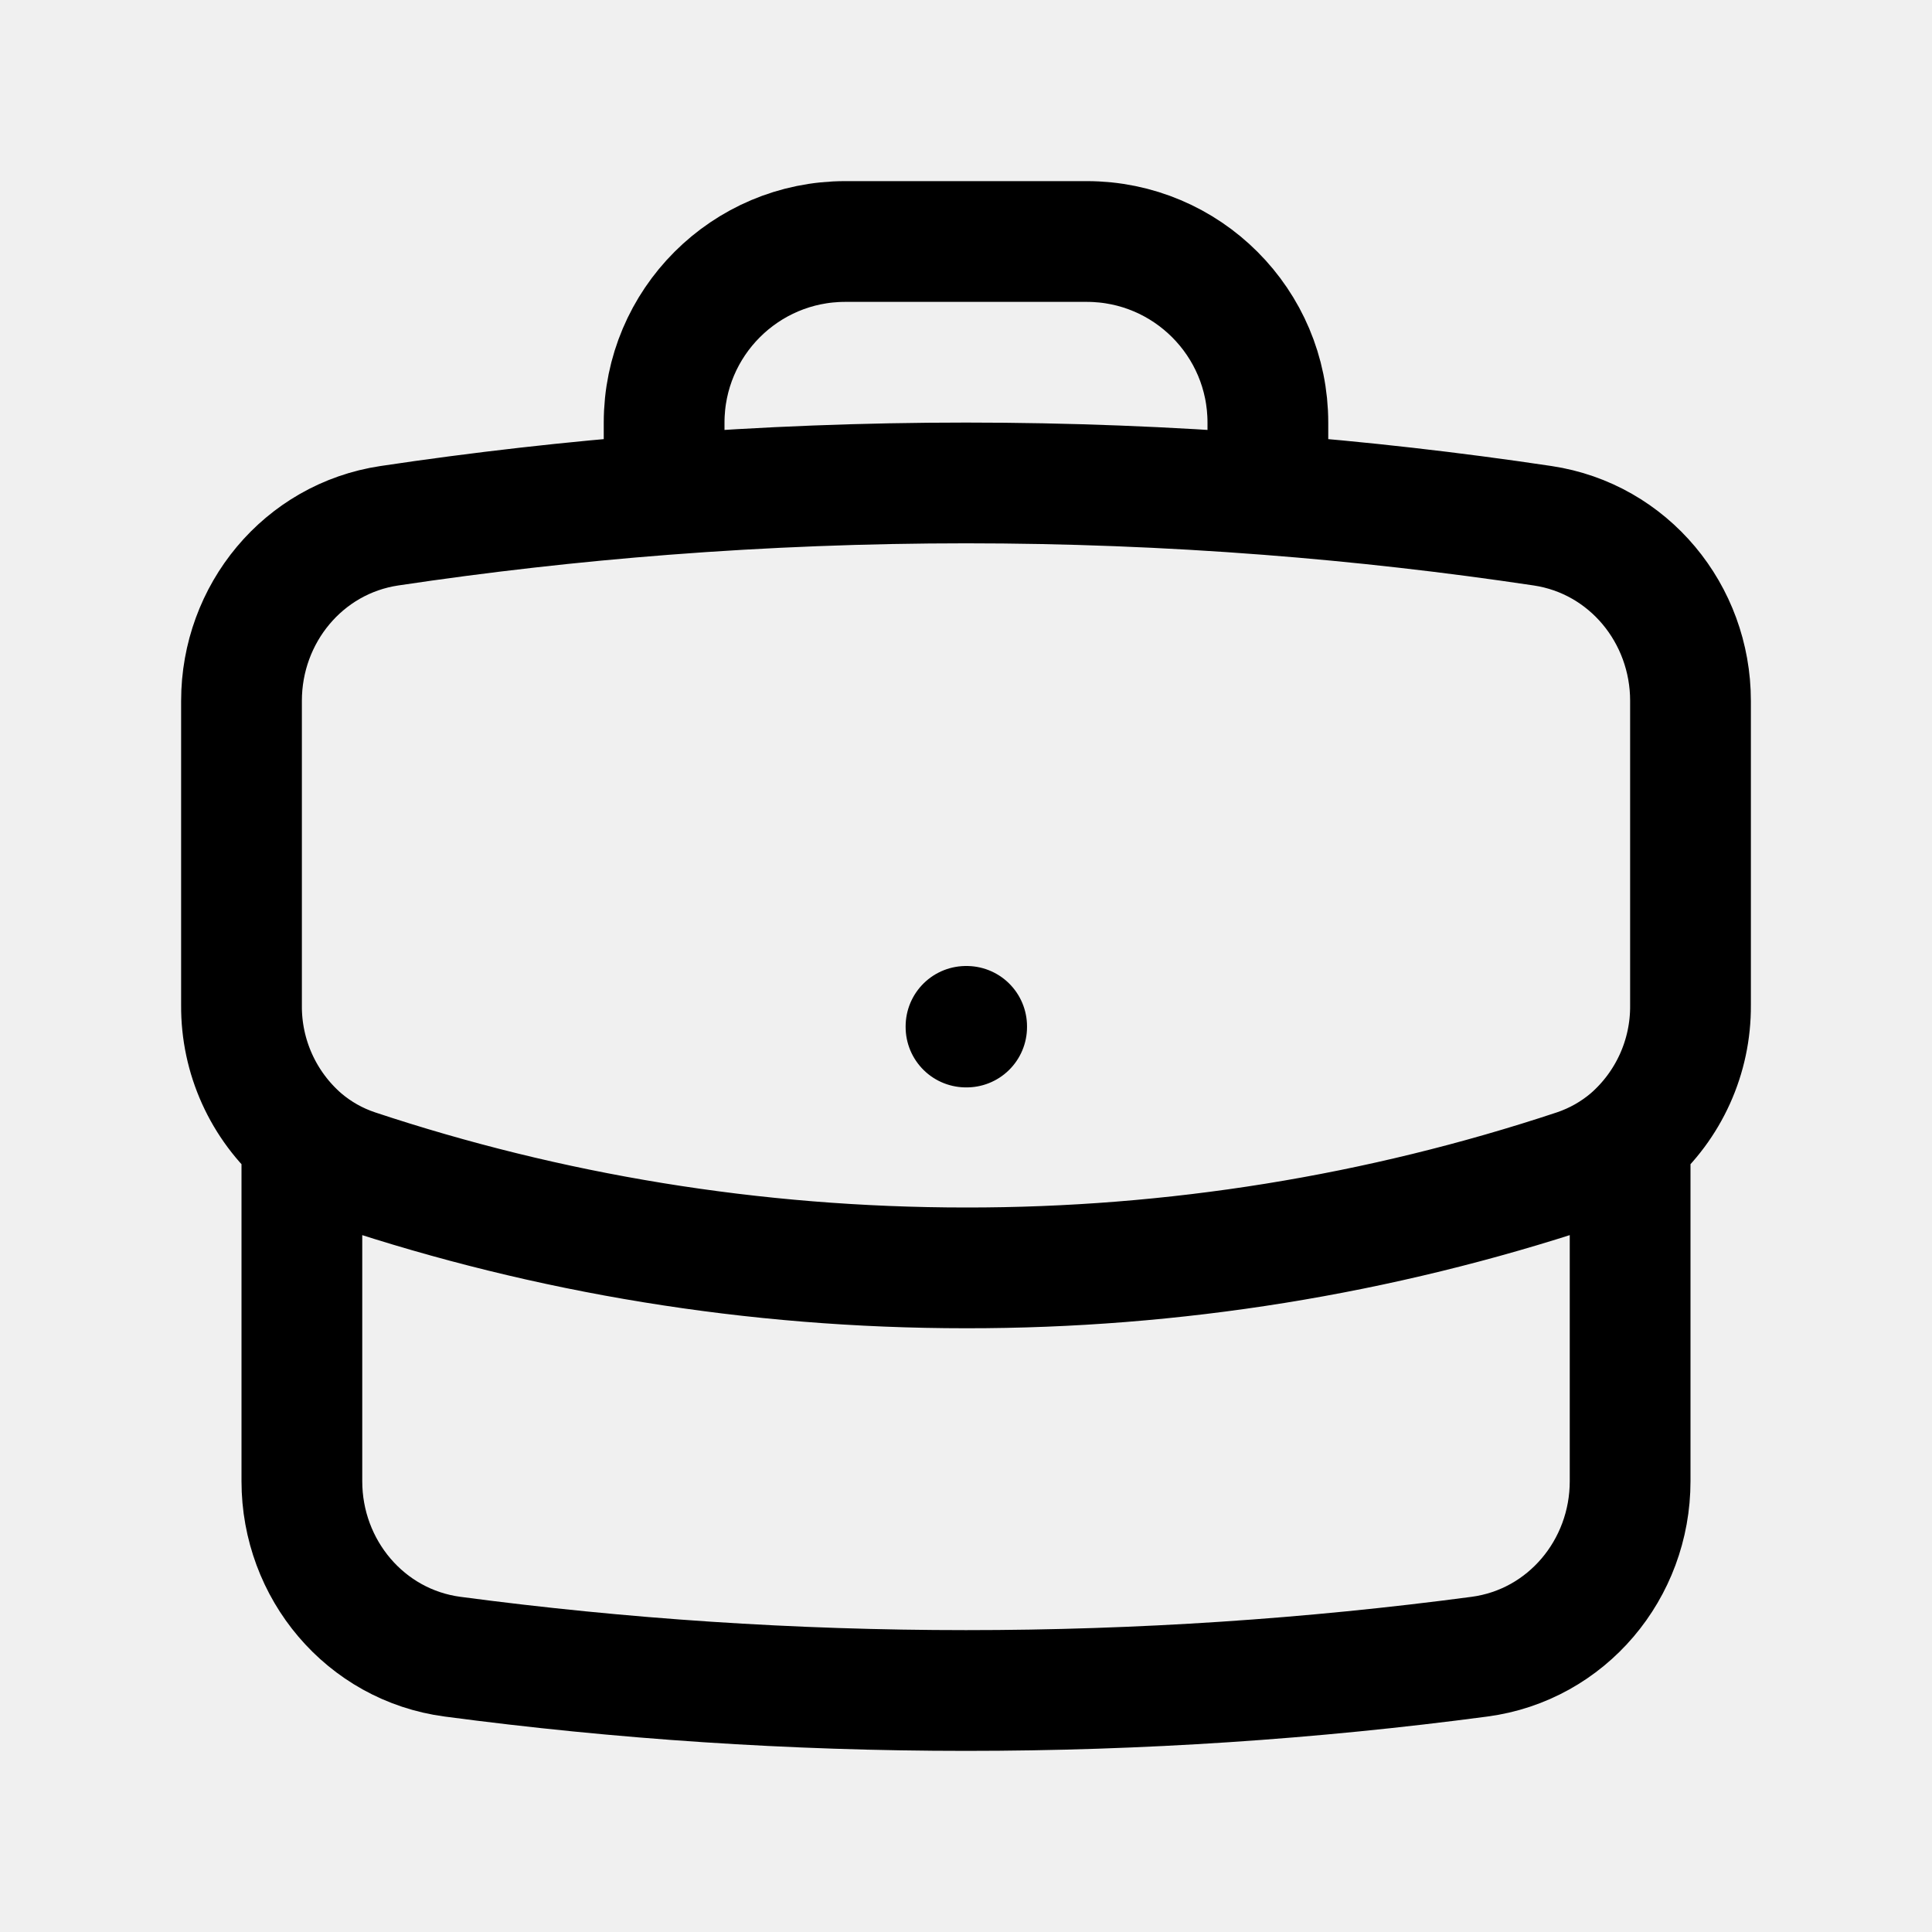
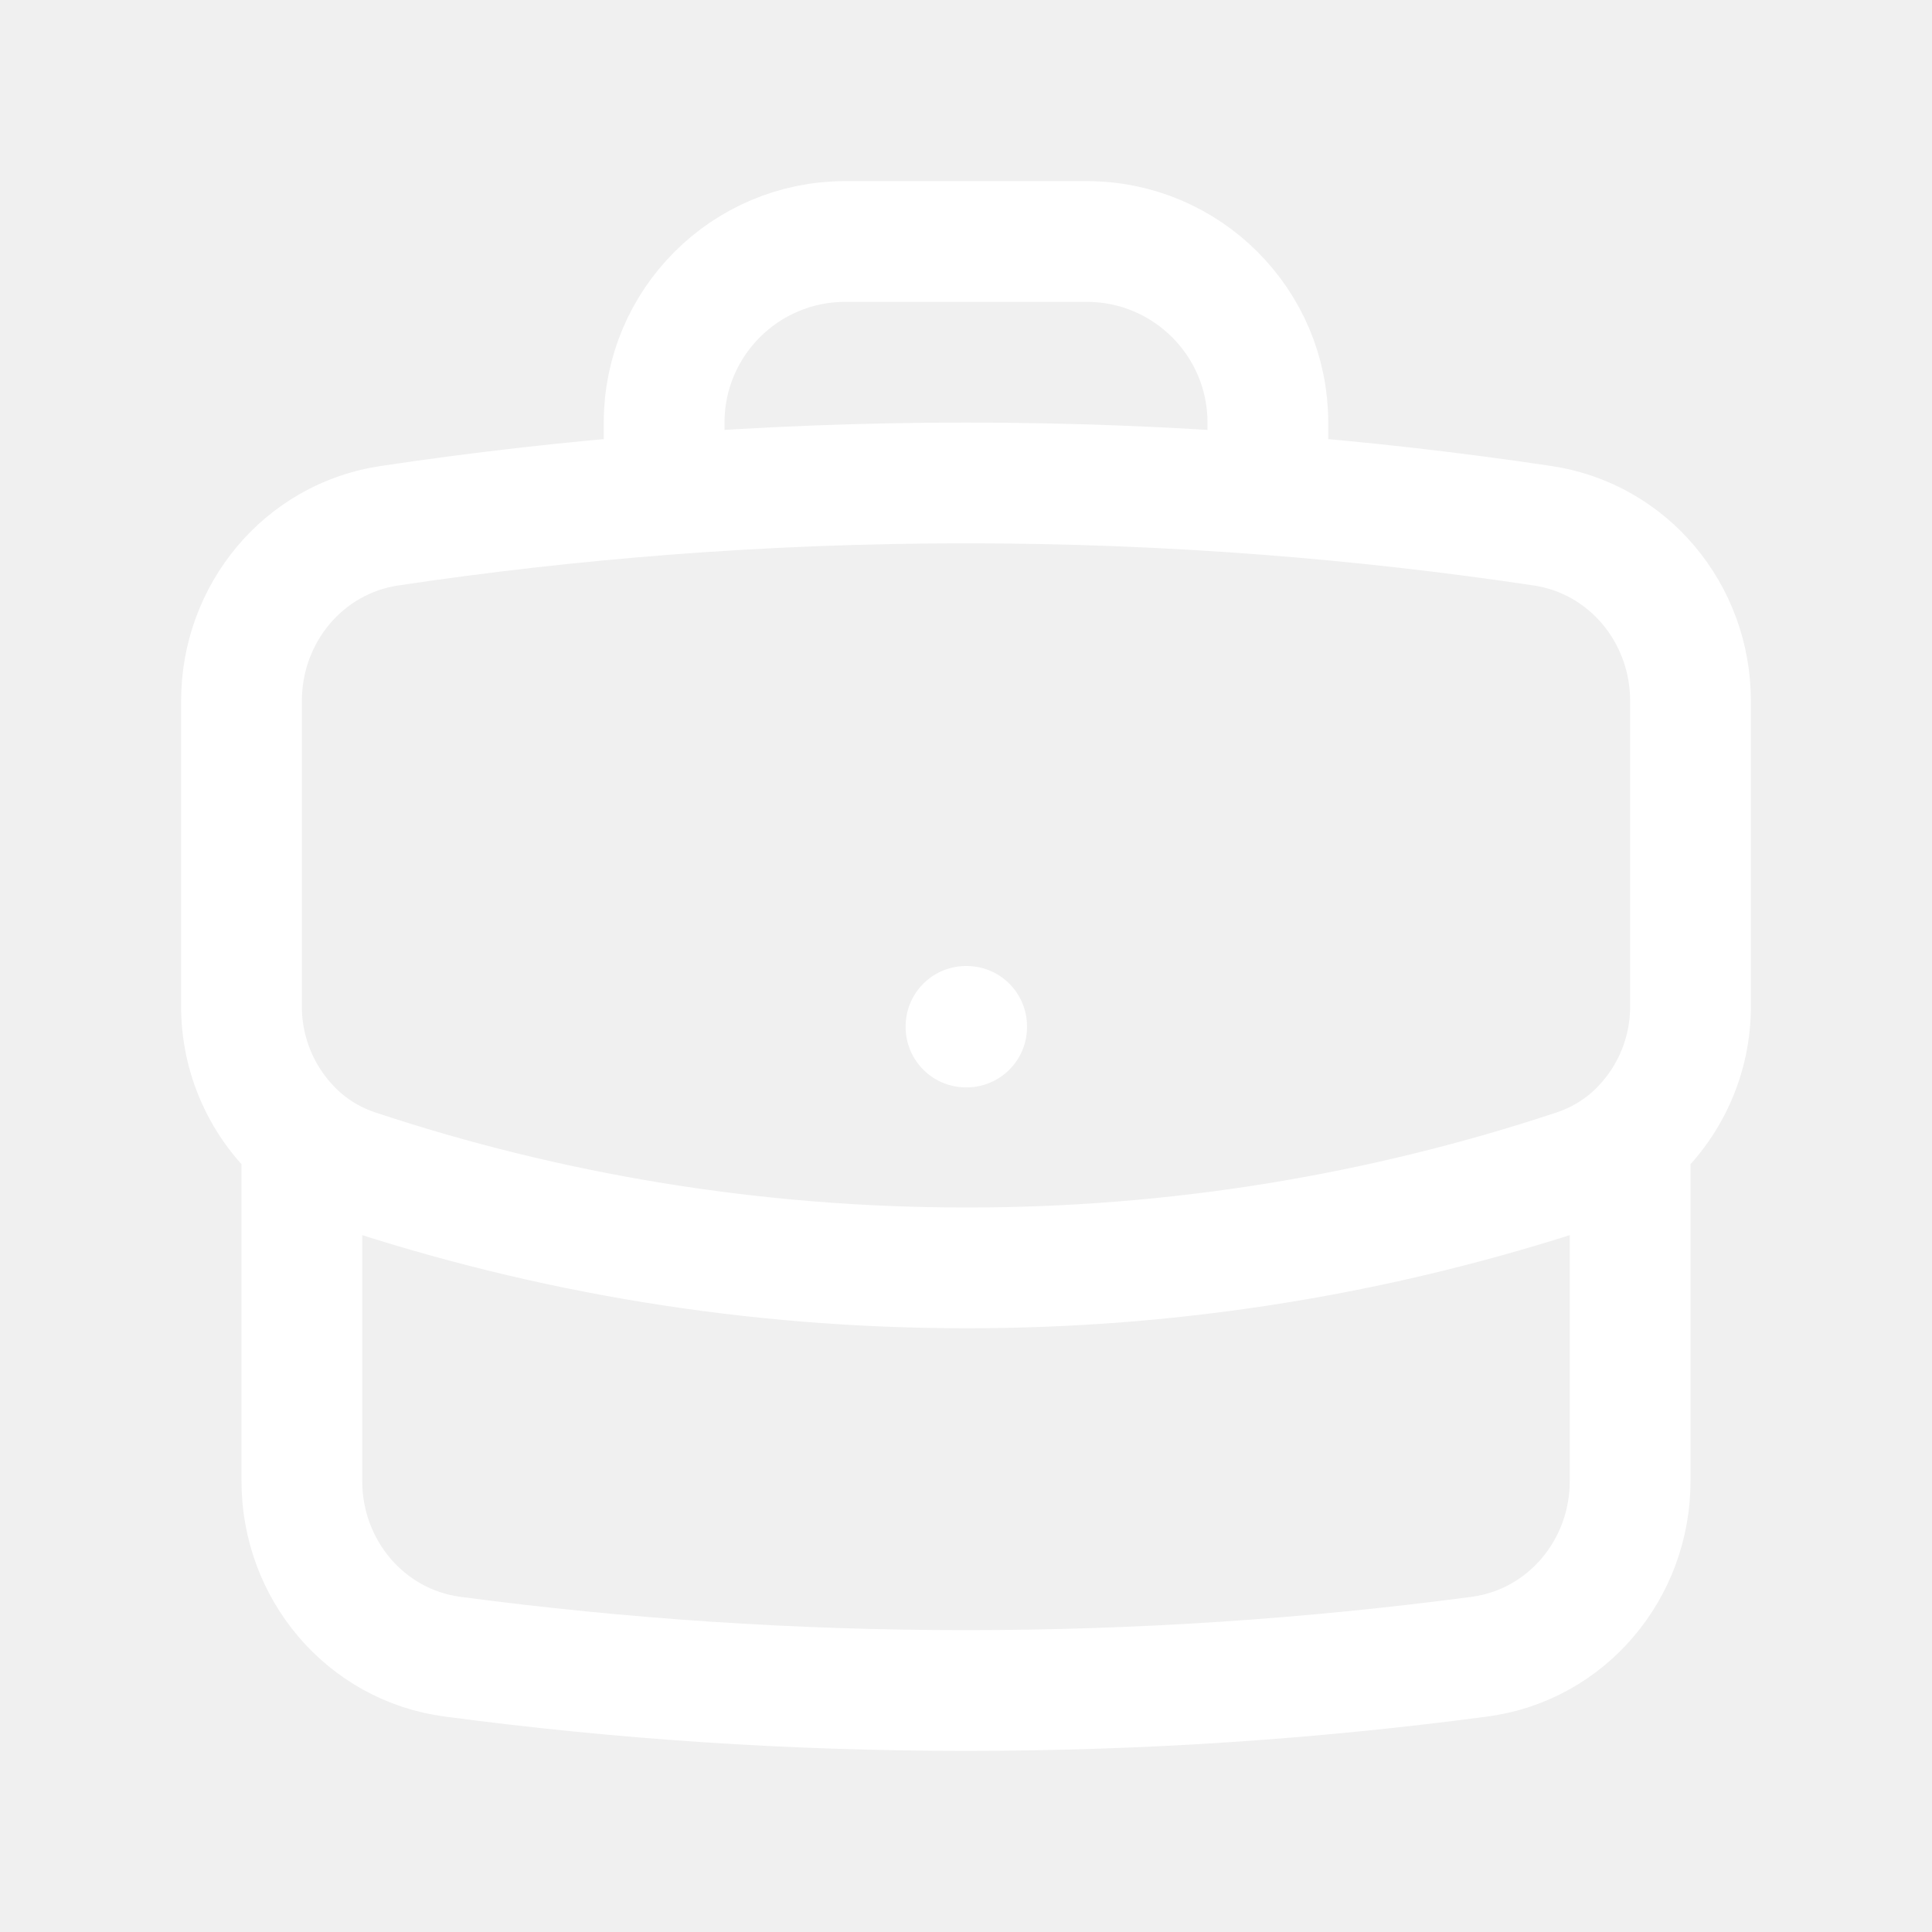
- <svg xmlns="http://www.w3.org/2000/svg" fill="none" viewBox="0 0 24 24" stroke-width="1.5" stroke="currentColor" class="size-6">
+ <svg xmlns="http://www.w3.org/2000/svg" fill="none" viewBox="0 0 24 24" stroke-width="1.5" stroke="white" class="size-6">
  <path stroke-linecap="round" stroke-linejoin="round" d="M20.25 14.15v4.25c0 1.094-.787 2.036-1.872 2.18-2.087.277-4.216.42-6.378.42s-4.291-.143-6.378-.42c-1.085-.144-1.872-1.086-1.872-2.18v-4.25m16.5 0a2.18 2.18 0 0 0 .75-1.661V8.706c0-1.081-.768-2.015-1.837-2.175a48.114 48.114 0 0 0-3.413-.387m4.5 8.006c-.194.165-.42.295-.673.38A23.978 23.978 0 0 1 12 15.75c-2.648 0-5.195-.429-7.577-1.22a2.016 2.016 0 0 1-.673-.38m0 0A2.18 2.18 0 0 1 3 12.489V8.706c0-1.081.768-2.015 1.837-2.175a48.111 48.111 0 0 1 3.413-.387m7.5 0V5.25A2.25 2.25 0 0 0 13.5 3h-3a2.25 2.25 0 0 0-2.25 2.25v.894m7.5 0a48.667 48.667 0 0 0-7.5 0M12 12.75h.008v.008H12v-.008Z" />
</svg>
